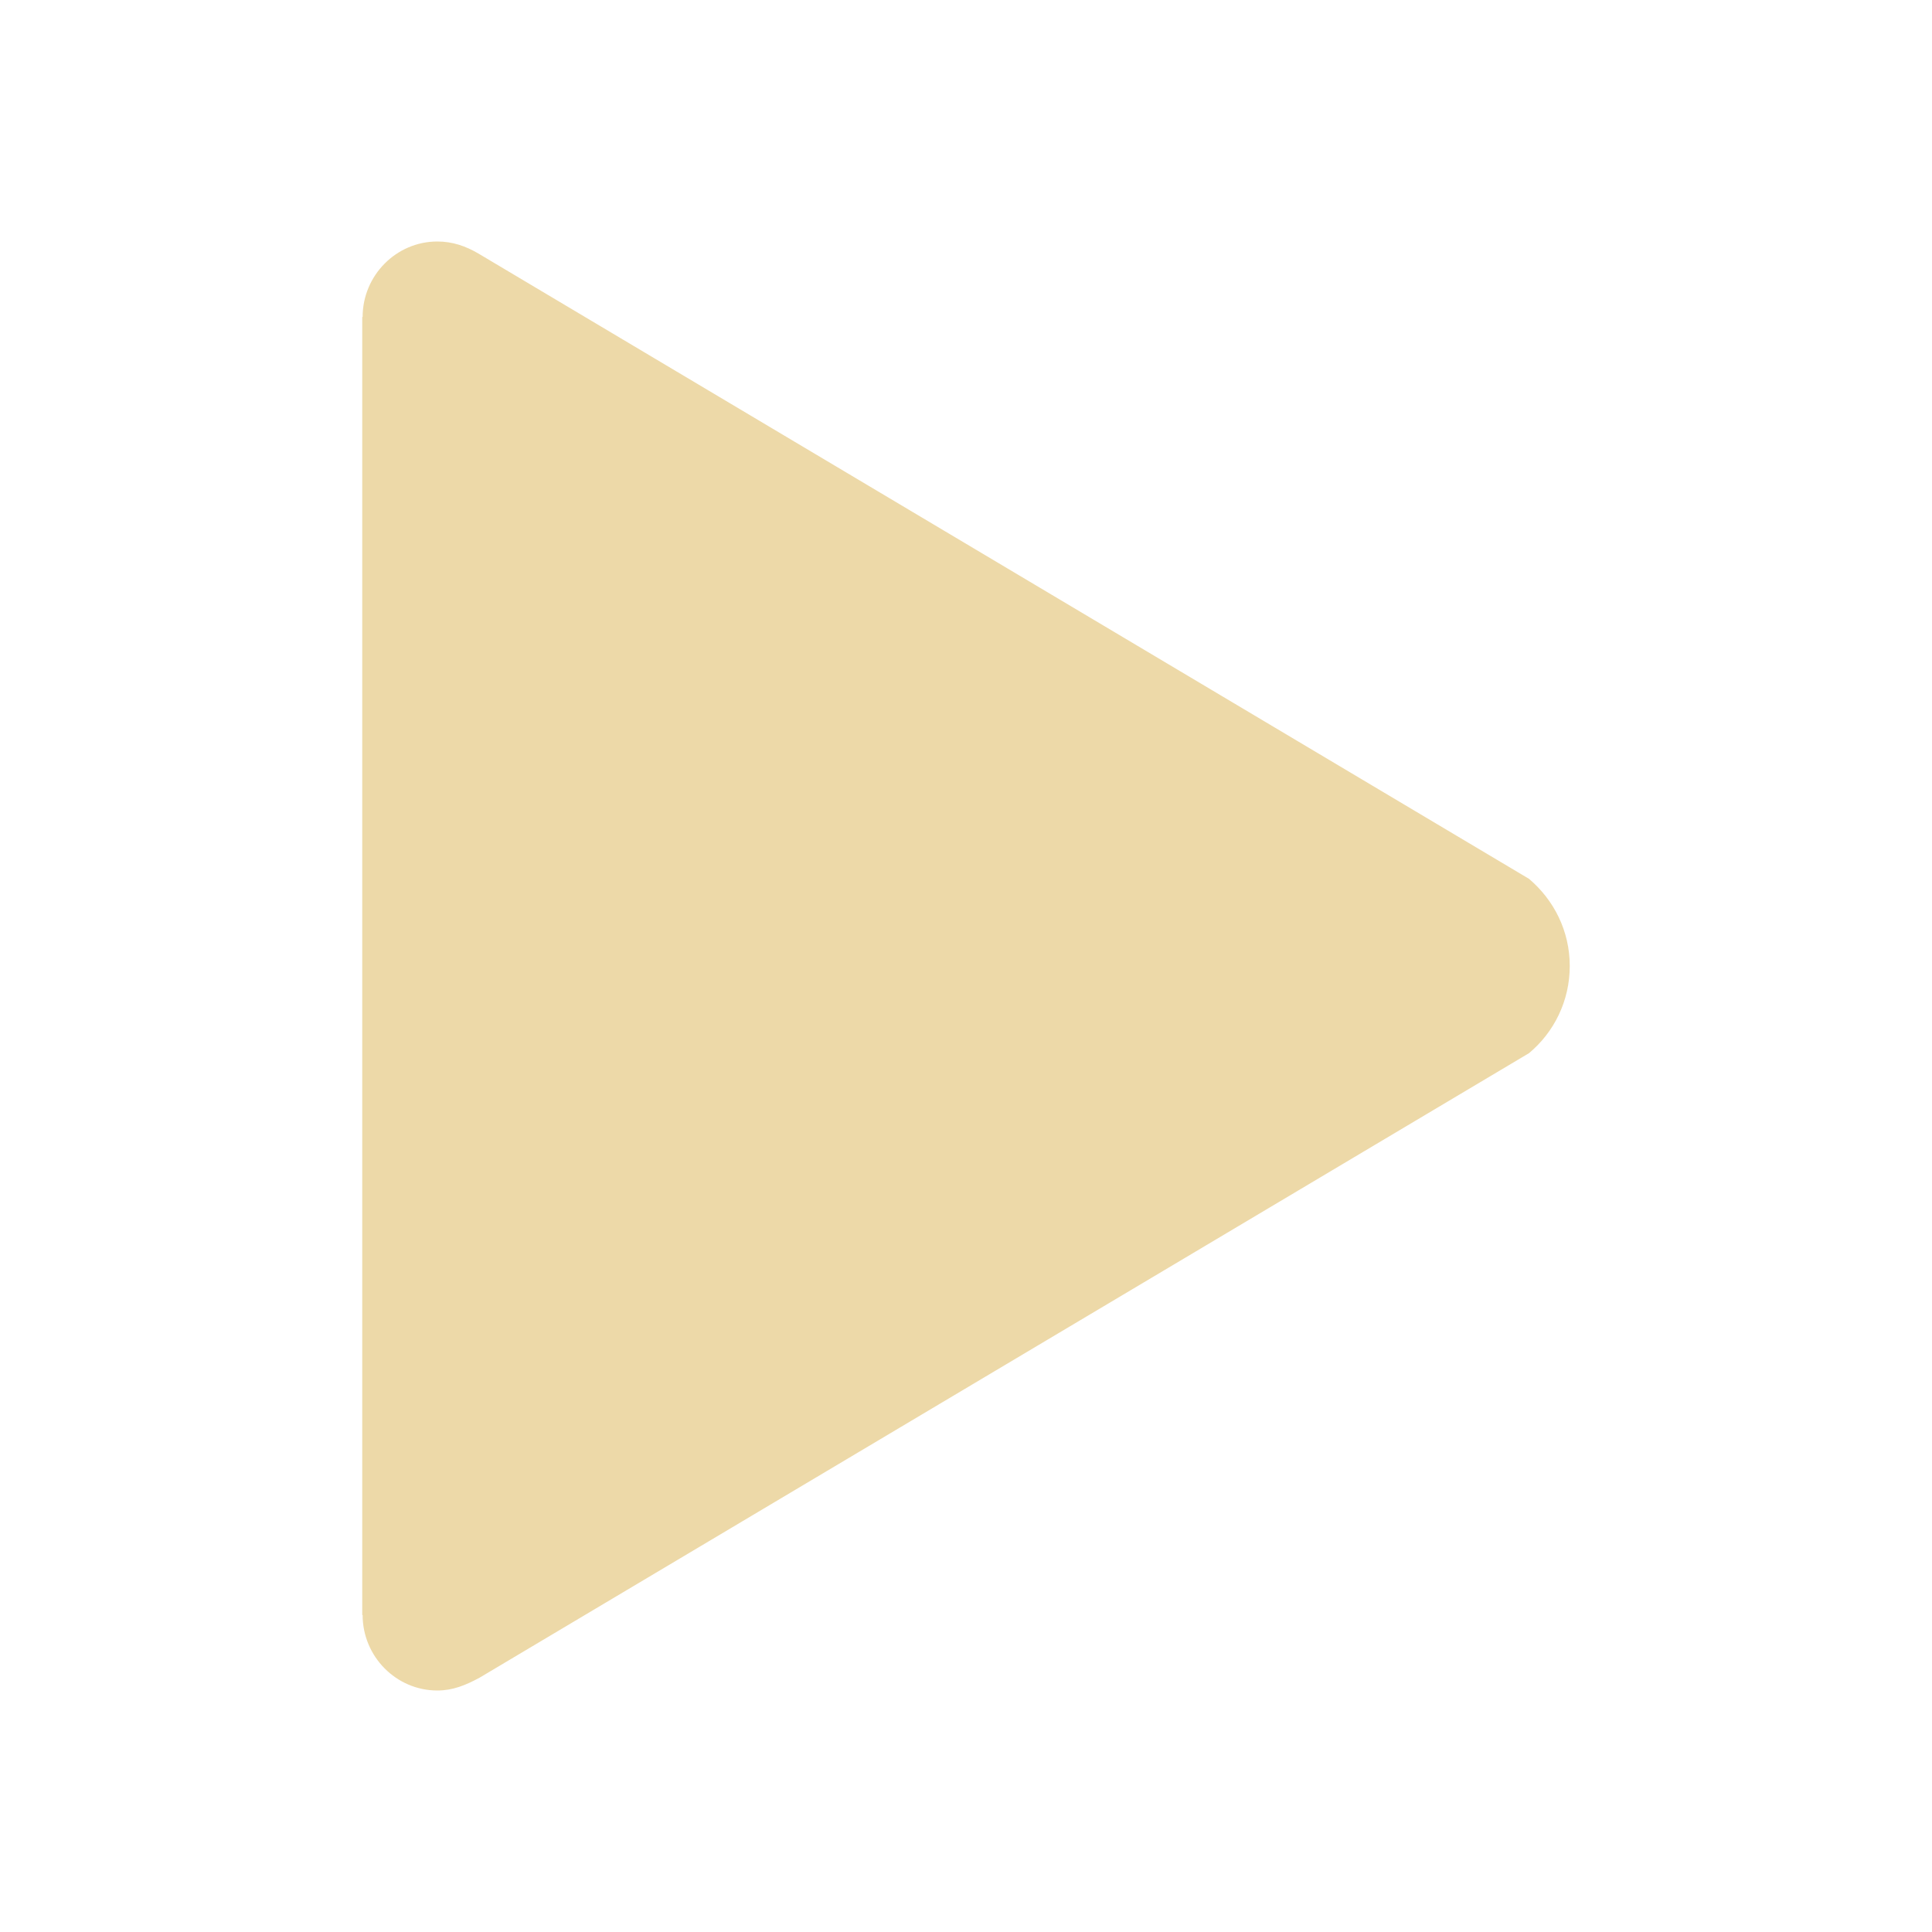
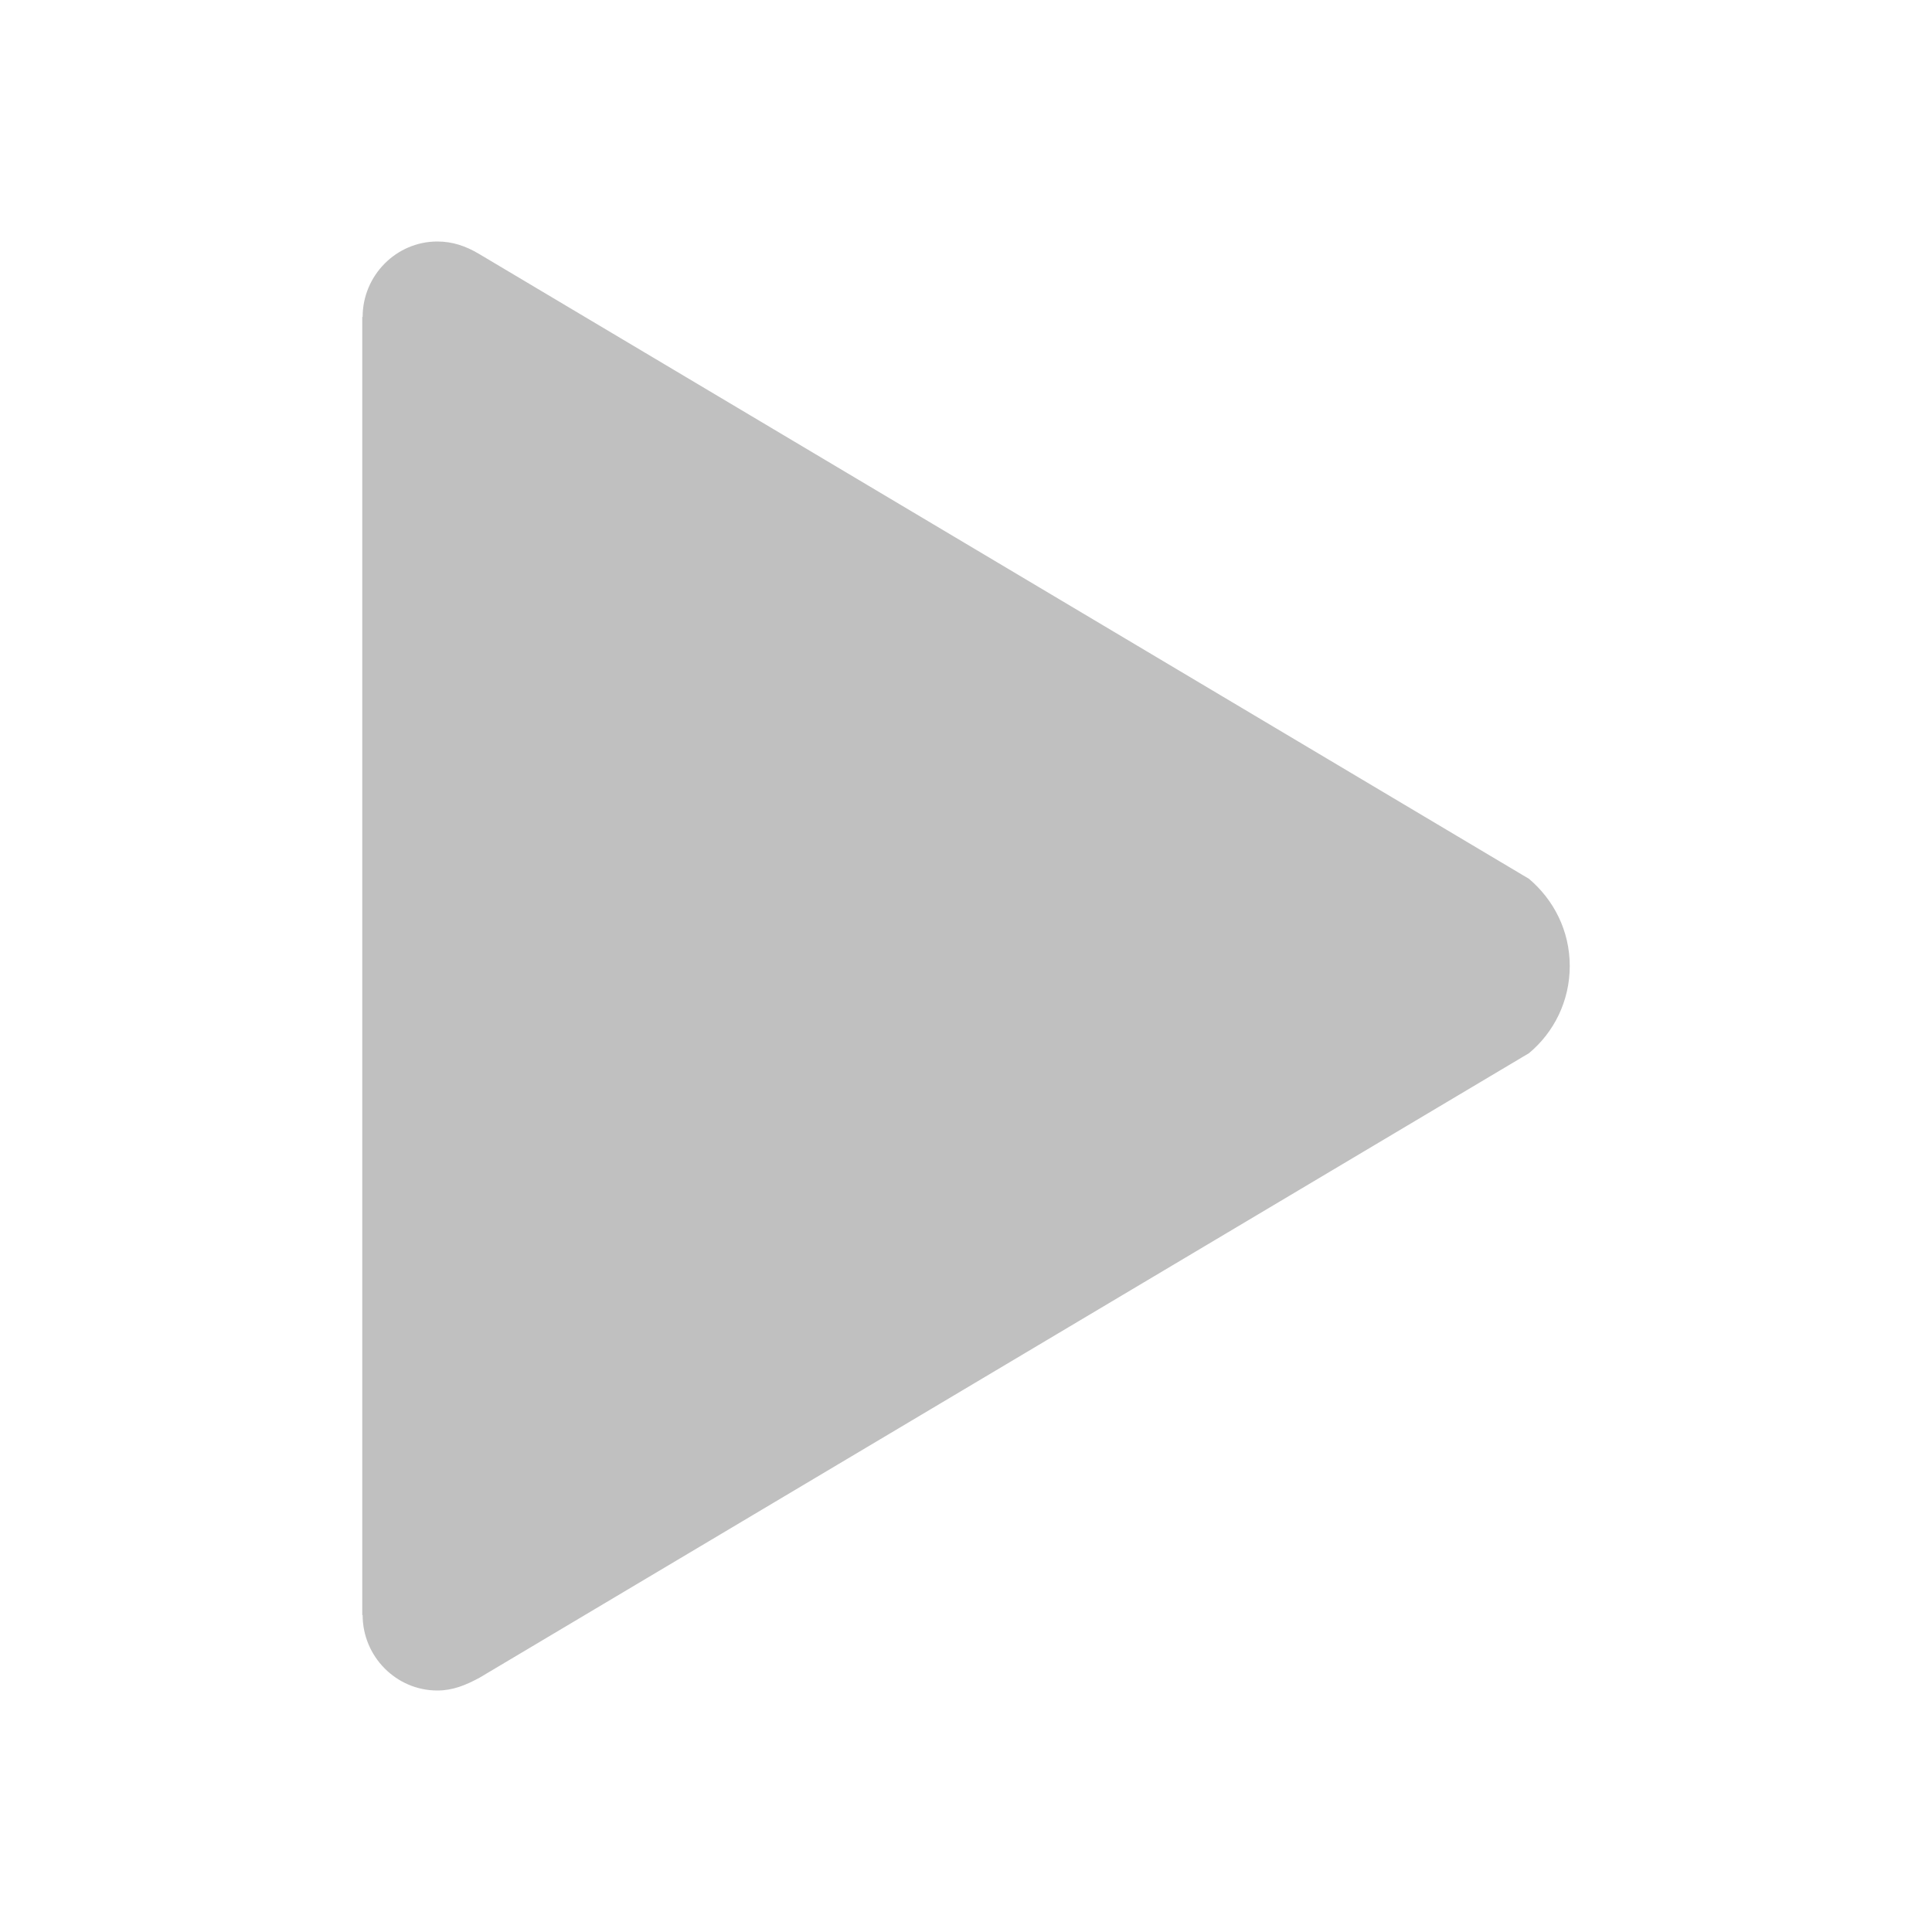
- <svg xmlns="http://www.w3.org/2000/svg" fill="#EDD9A8" height="36px" id="Layer_1" style="enable-background:new 0 0 512 512;" version="1.1" viewBox="0 0 512 512" width="36px" xml:space="preserve">
+ <svg xmlns="http://www.w3.org/2000/svg" fill="#C0C0C0" height="32px" id="Layer_1" style="enable-background:new 0 0 512 512;" version="1.1" viewBox="0 0 512 512" width="32px" xml:space="preserve">
  <path d="M405.2,232.9L126.8,67.2c-3.4-2-6.9-3.2-10.9-3.2c-10.9,0-19.8,9-19.8,20H96v344h0.1c0,11,8.9,20,19.8,20  c4.1,0,7.5-1.4,11.2-3.4l278.1-165.5c6.6-5.5,10.8-13.8,10.8-23.1C416,246.7,411.8,238.5,405.2,232.9z" />
</svg>
